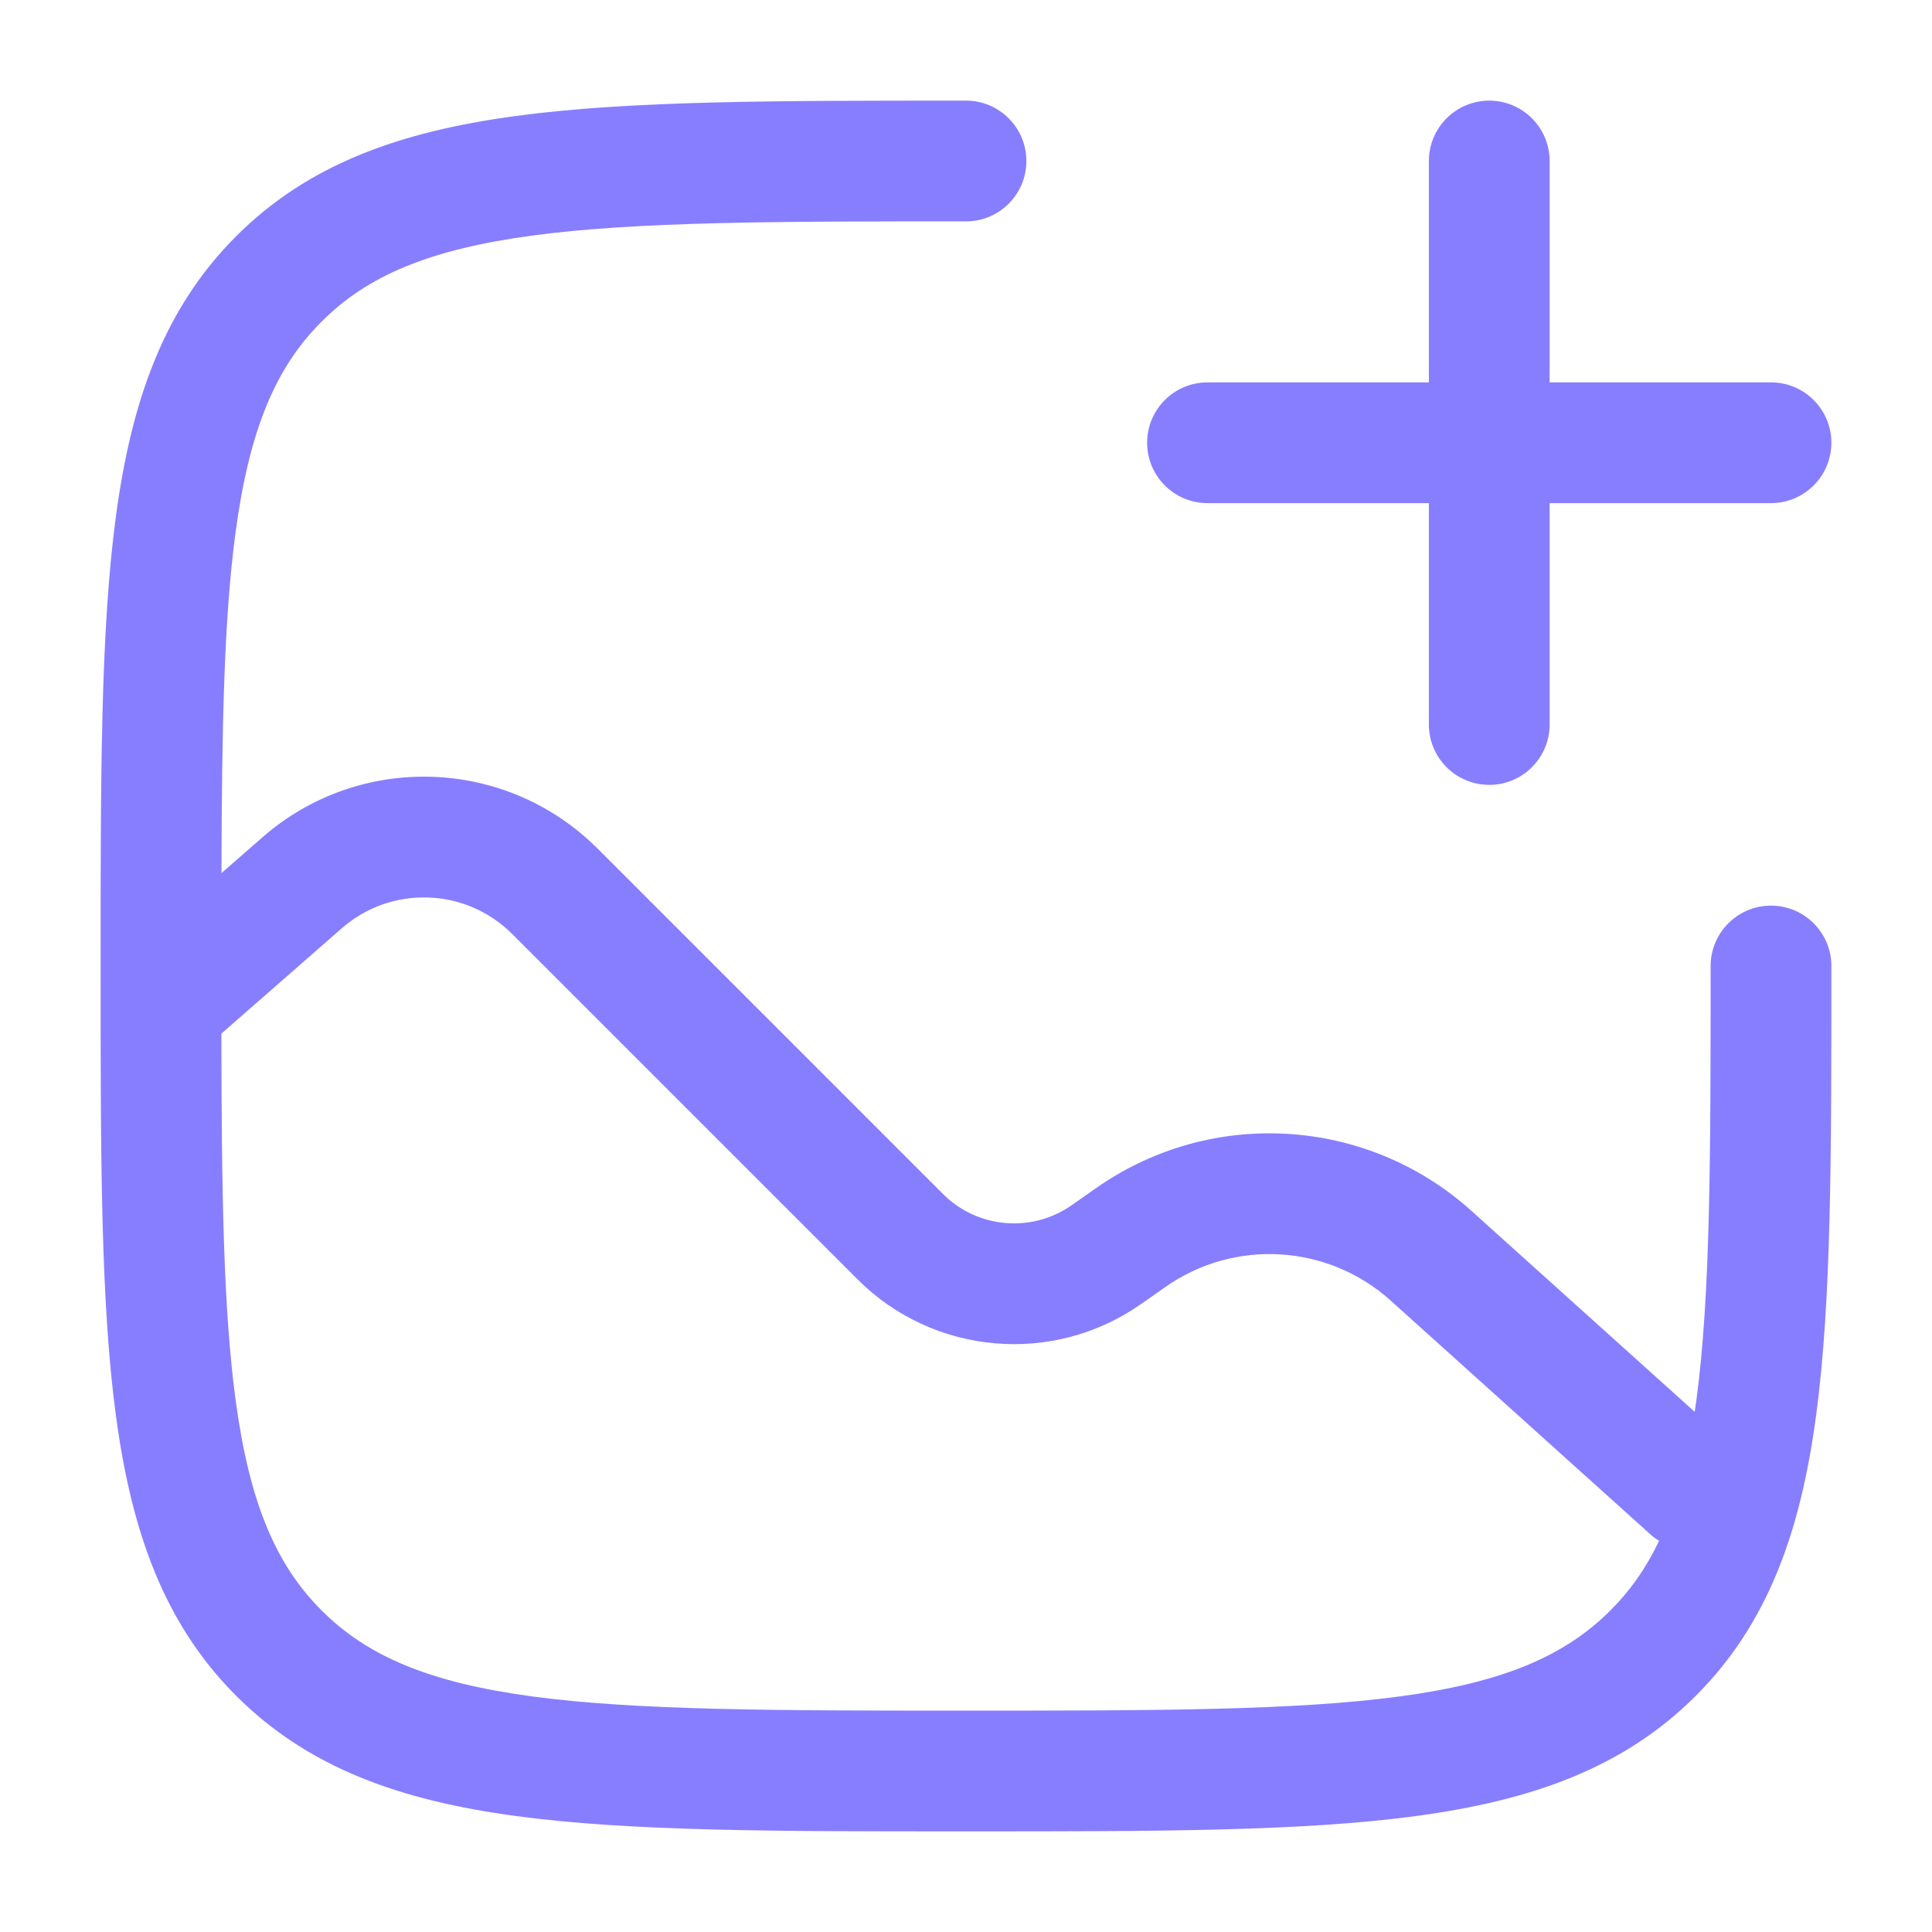
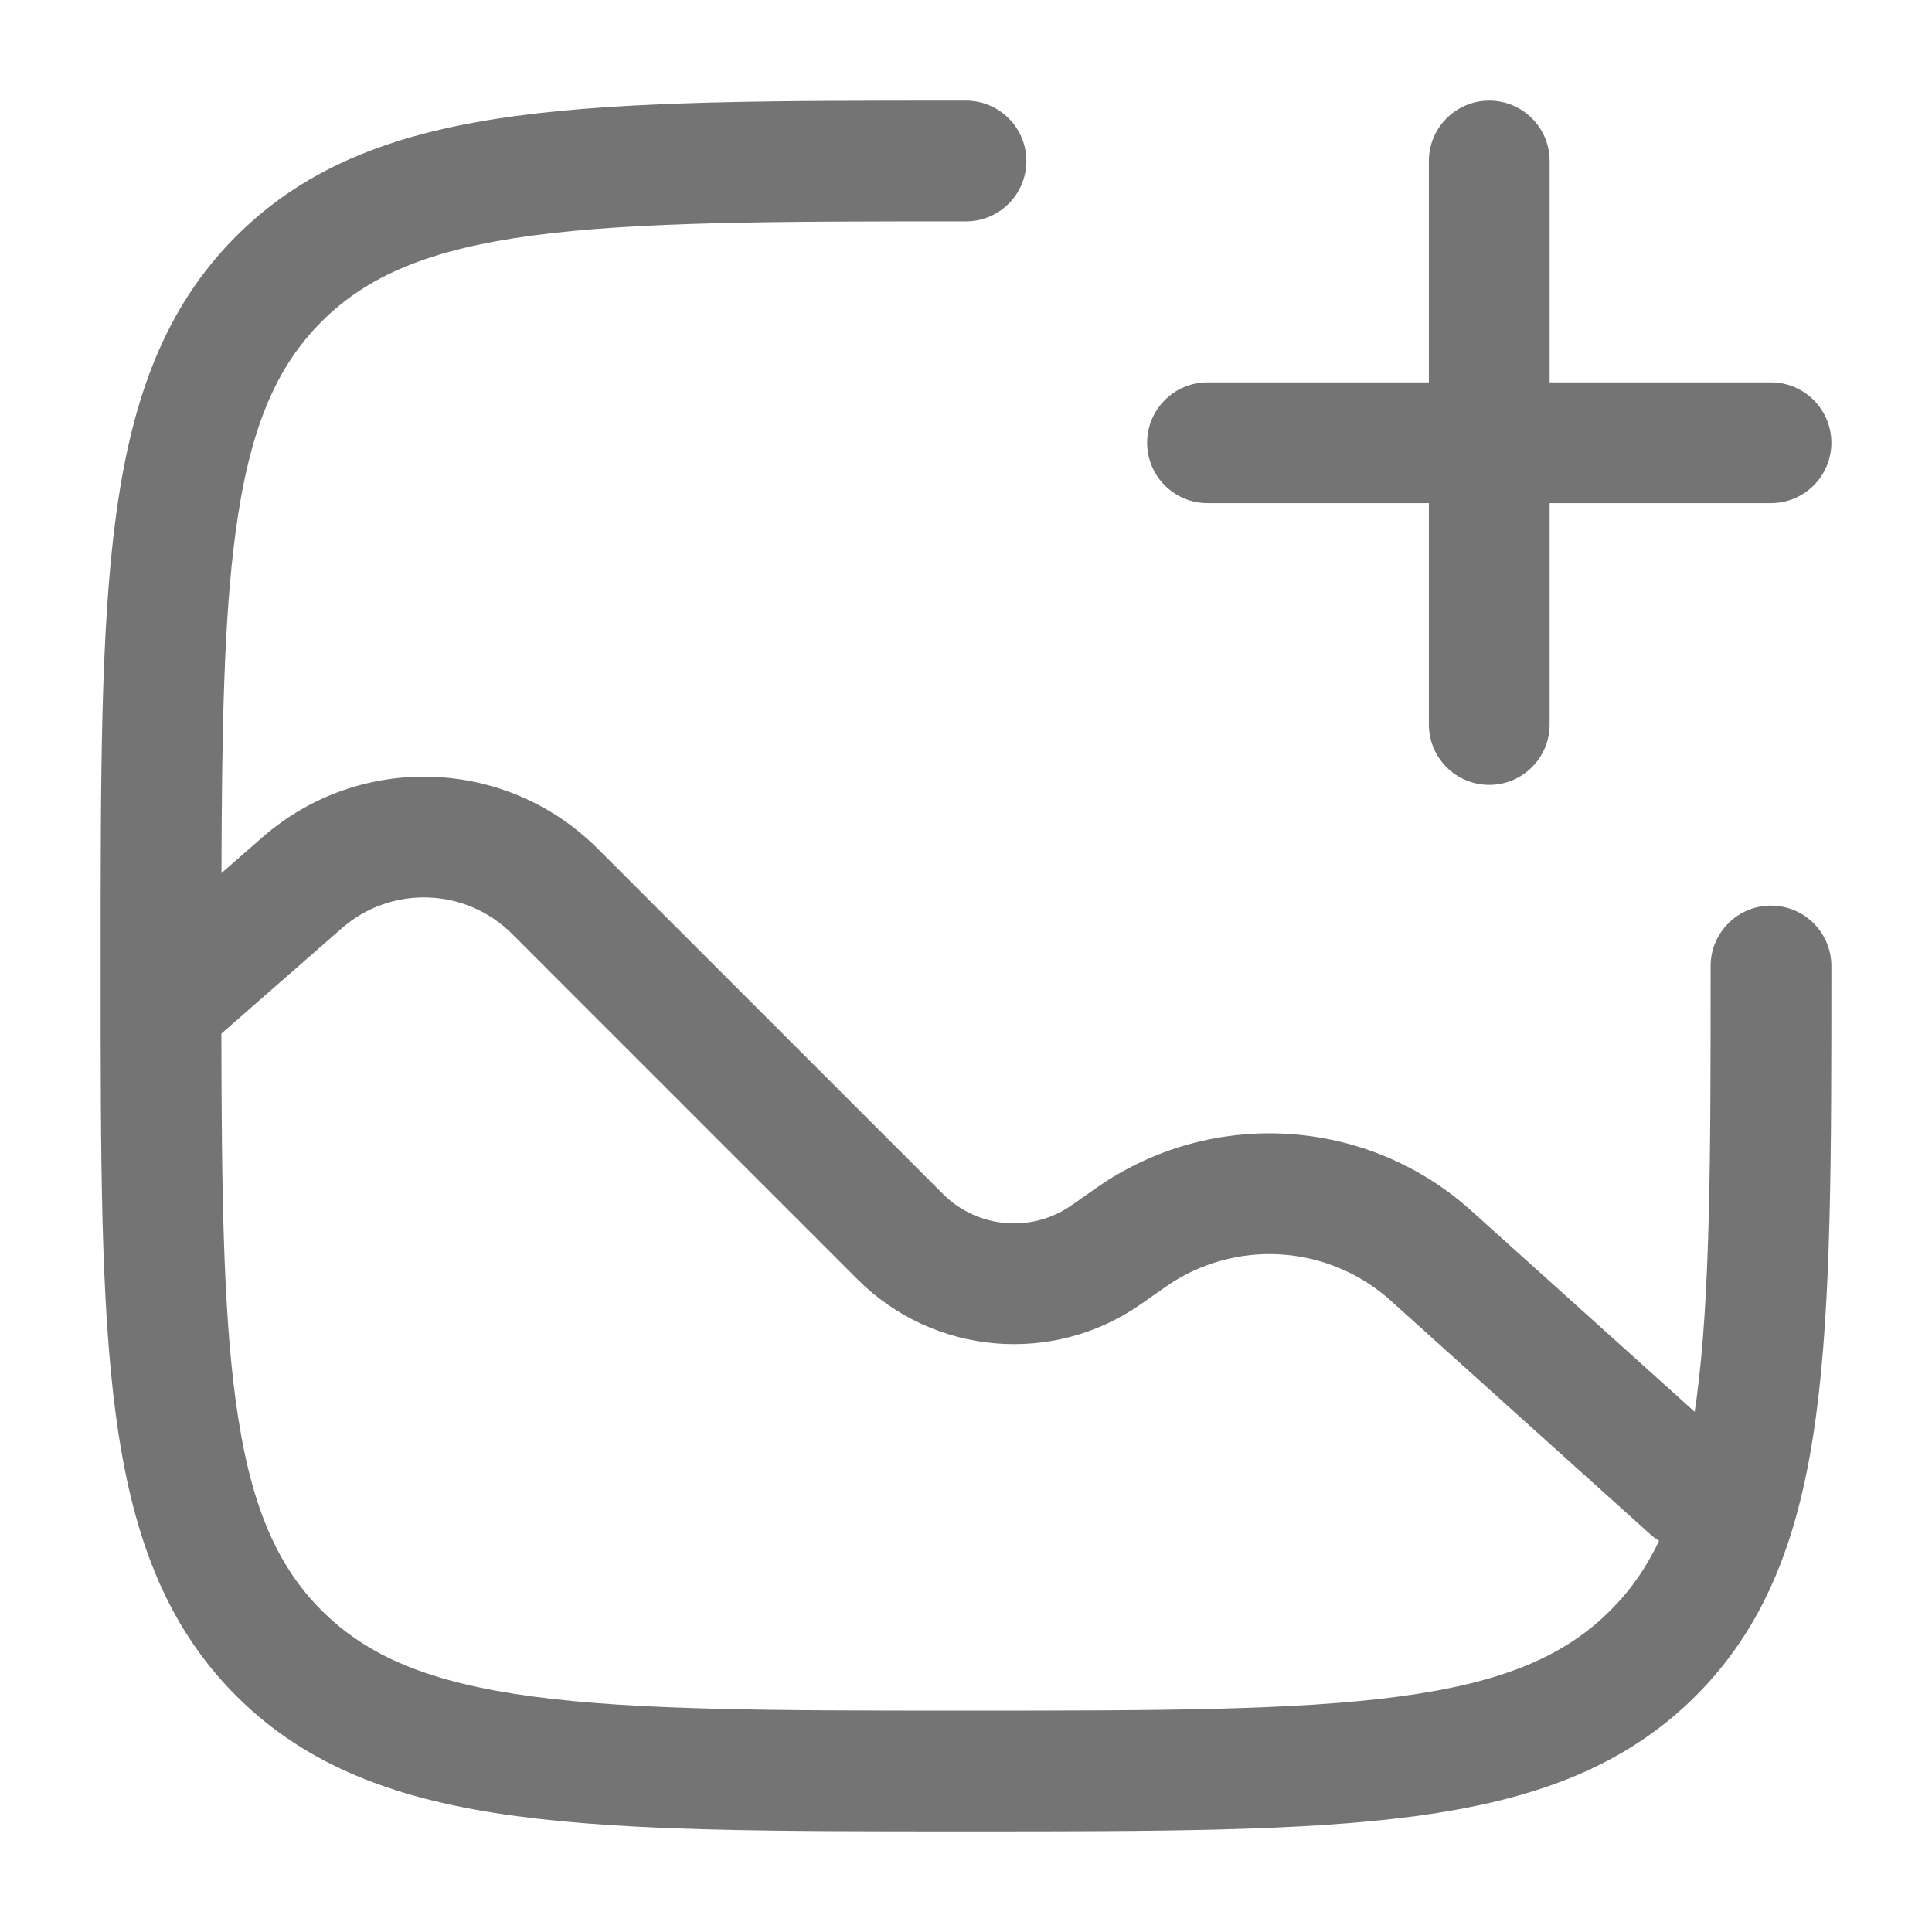
<svg xmlns="http://www.w3.org/2000/svg" width="24" height="24" viewBox="0 0 24 24" fill="none">
-   <path fill-rule="evenodd" clip-rule="evenodd" d="M18.5 1.25C18.914 1.25 19.25 1.586 19.25 2V4.75H22C22.414 4.75 22.75 5.086 22.75 5.5C22.75 5.914 22.414 6.25 22 6.25H19.25V9C19.25 9.414 18.914 9.75 18.5 9.75C18.086 9.75 17.75 9.414 17.75 9V6.25H15C14.586 6.25 14.25 5.914 14.25 5.5C14.25 5.086 14.586 4.75 15 4.75H17.75V2C17.75 1.586 18.086 1.25 18.5 1.25Z" fill="#877EFF" />
-   <path fill-rule="evenodd" clip-rule="evenodd" d="M12 1.25L11.943 1.25C9.634 1.25 7.825 1.25 6.414 1.44C4.969 1.634 3.829 2.039 2.934 2.934C2.039 3.829 1.634 4.969 1.44 6.414C1.25 7.825 1.25 9.634 1.25 11.943V12.057C1.25 14.366 1.25 16.175 1.44 17.586C1.634 19.031 2.039 20.171 2.934 21.066C3.829 21.961 4.969 22.366 6.414 22.56C7.825 22.75 9.634 22.75 11.943 22.75H12.057C14.366 22.75 16.175 22.75 17.586 22.56C19.031 22.366 20.171 21.961 21.066 21.066C21.961 20.171 22.366 19.031 22.56 17.586C22.75 16.175 22.75 14.366 22.75 12.057V12C22.75 11.586 22.414 11.25 22 11.25C21.586 11.25 21.25 11.586 21.25 12C21.25 14.378 21.248 16.086 21.074 17.386C21.067 17.438 21.06 17.488 21.052 17.538L18.278 15.041C16.979 13.872 15.044 13.755 13.613 14.761L13.315 14.97C12.818 15.319 12.142 15.261 11.713 14.831L7.423 10.541C6.287 9.406 4.466 9.345 3.258 10.403L2.751 10.846C2.756 9.054 2.781 7.693 2.926 6.614C3.098 5.335 3.425 4.564 3.995 3.995C4.564 3.425 5.335 3.098 6.614 2.926C7.914 2.752 9.622 2.75 12 2.75C12.414 2.75 12.75 2.414 12.75 2C12.75 1.586 12.414 1.25 12 1.25ZM2.926 17.386C3.098 18.665 3.425 19.436 3.995 20.005C4.564 20.575 5.335 20.902 6.614 21.074C7.914 21.248 9.622 21.25 12 21.25C14.378 21.25 16.087 21.248 17.386 21.074C18.665 20.902 19.436 20.575 20.005 20.005C20.249 19.762 20.448 19.481 20.61 19.14C20.571 19.117 20.533 19.089 20.498 19.057L17.275 16.156C16.495 15.454 15.334 15.385 14.476 15.988L14.178 16.197C13.084 16.966 11.597 16.837 10.652 15.892L6.362 11.602C5.785 11.025 4.86 10.994 4.245 11.532L2.75 12.84C2.753 14.788 2.773 16.245 2.926 17.386Z" fill="#877EFF" />
+   <path fill-rule="evenodd" clip-rule="evenodd" d="M18.5 1.25C18.914 1.25 19.25 1.586 19.25 2V4.75H22C22.414 4.75 22.75 5.086 22.75 5.5C22.75 5.914 22.414 6.25 22 6.25H19.25V9C19.25 9.414 18.914 9.75 18.5 9.75C18.086 9.75 17.75 9.414 17.75 9V6.25H15C14.586 6.25 14.25 5.914 14.25 5.5C14.25 5.086 14.586 4.75 15 4.75H17.75V2C17.75 1.586 18.086 1.25 18.5 1.25Z" fill="#747474" />
+   <path fill-rule="evenodd" clip-rule="evenodd" d="M12 1.25L11.943 1.25C9.634 1.25 7.825 1.25 6.414 1.44C4.969 1.634 3.829 2.039 2.934 2.934C2.039 3.829 1.634 4.969 1.44 6.414C1.25 7.825 1.25 9.634 1.25 11.943V12.057C1.25 14.366 1.25 16.175 1.44 17.586C1.634 19.031 2.039 20.171 2.934 21.066C3.829 21.961 4.969 22.366 6.414 22.56C7.825 22.75 9.634 22.75 11.943 22.75H12.057C14.366 22.75 16.175 22.75 17.586 22.56C19.031 22.366 20.171 21.961 21.066 21.066C21.961 20.171 22.366 19.031 22.56 17.586C22.75 16.175 22.75 14.366 22.75 12.057V12C22.75 11.586 22.414 11.25 22 11.25C21.586 11.25 21.25 11.586 21.25 12C21.25 14.378 21.248 16.086 21.074 17.386C21.067 17.438 21.06 17.488 21.052 17.538L18.278 15.041C16.979 13.872 15.044 13.755 13.613 14.761L13.315 14.97C12.818 15.319 12.142 15.261 11.713 14.831L7.423 10.541C6.287 9.406 4.466 9.345 3.258 10.403L2.751 10.846C2.756 9.054 2.781 7.693 2.926 6.614C3.098 5.335 3.425 4.564 3.995 3.995C4.564 3.425 5.335 3.098 6.614 2.926C7.914 2.752 9.622 2.75 12 2.75C12.414 2.75 12.75 2.414 12.75 2C12.75 1.586 12.414 1.25 12 1.25ZM2.926 17.386C3.098 18.665 3.425 19.436 3.995 20.005C4.564 20.575 5.335 20.902 6.614 21.074C7.914 21.248 9.622 21.25 12 21.25C14.378 21.25 16.087 21.248 17.386 21.074C18.665 20.902 19.436 20.575 20.005 20.005C20.249 19.762 20.448 19.481 20.61 19.14C20.571 19.117 20.533 19.089 20.498 19.057L17.275 16.156C16.495 15.454 15.334 15.385 14.476 15.988L14.178 16.197C13.084 16.966 11.597 16.837 10.652 15.892L6.362 11.602C5.785 11.025 4.86 10.994 4.245 11.532L2.75 12.84C2.753 14.788 2.773 16.245 2.926 17.386Z" fill="#747474" />
</svg>
